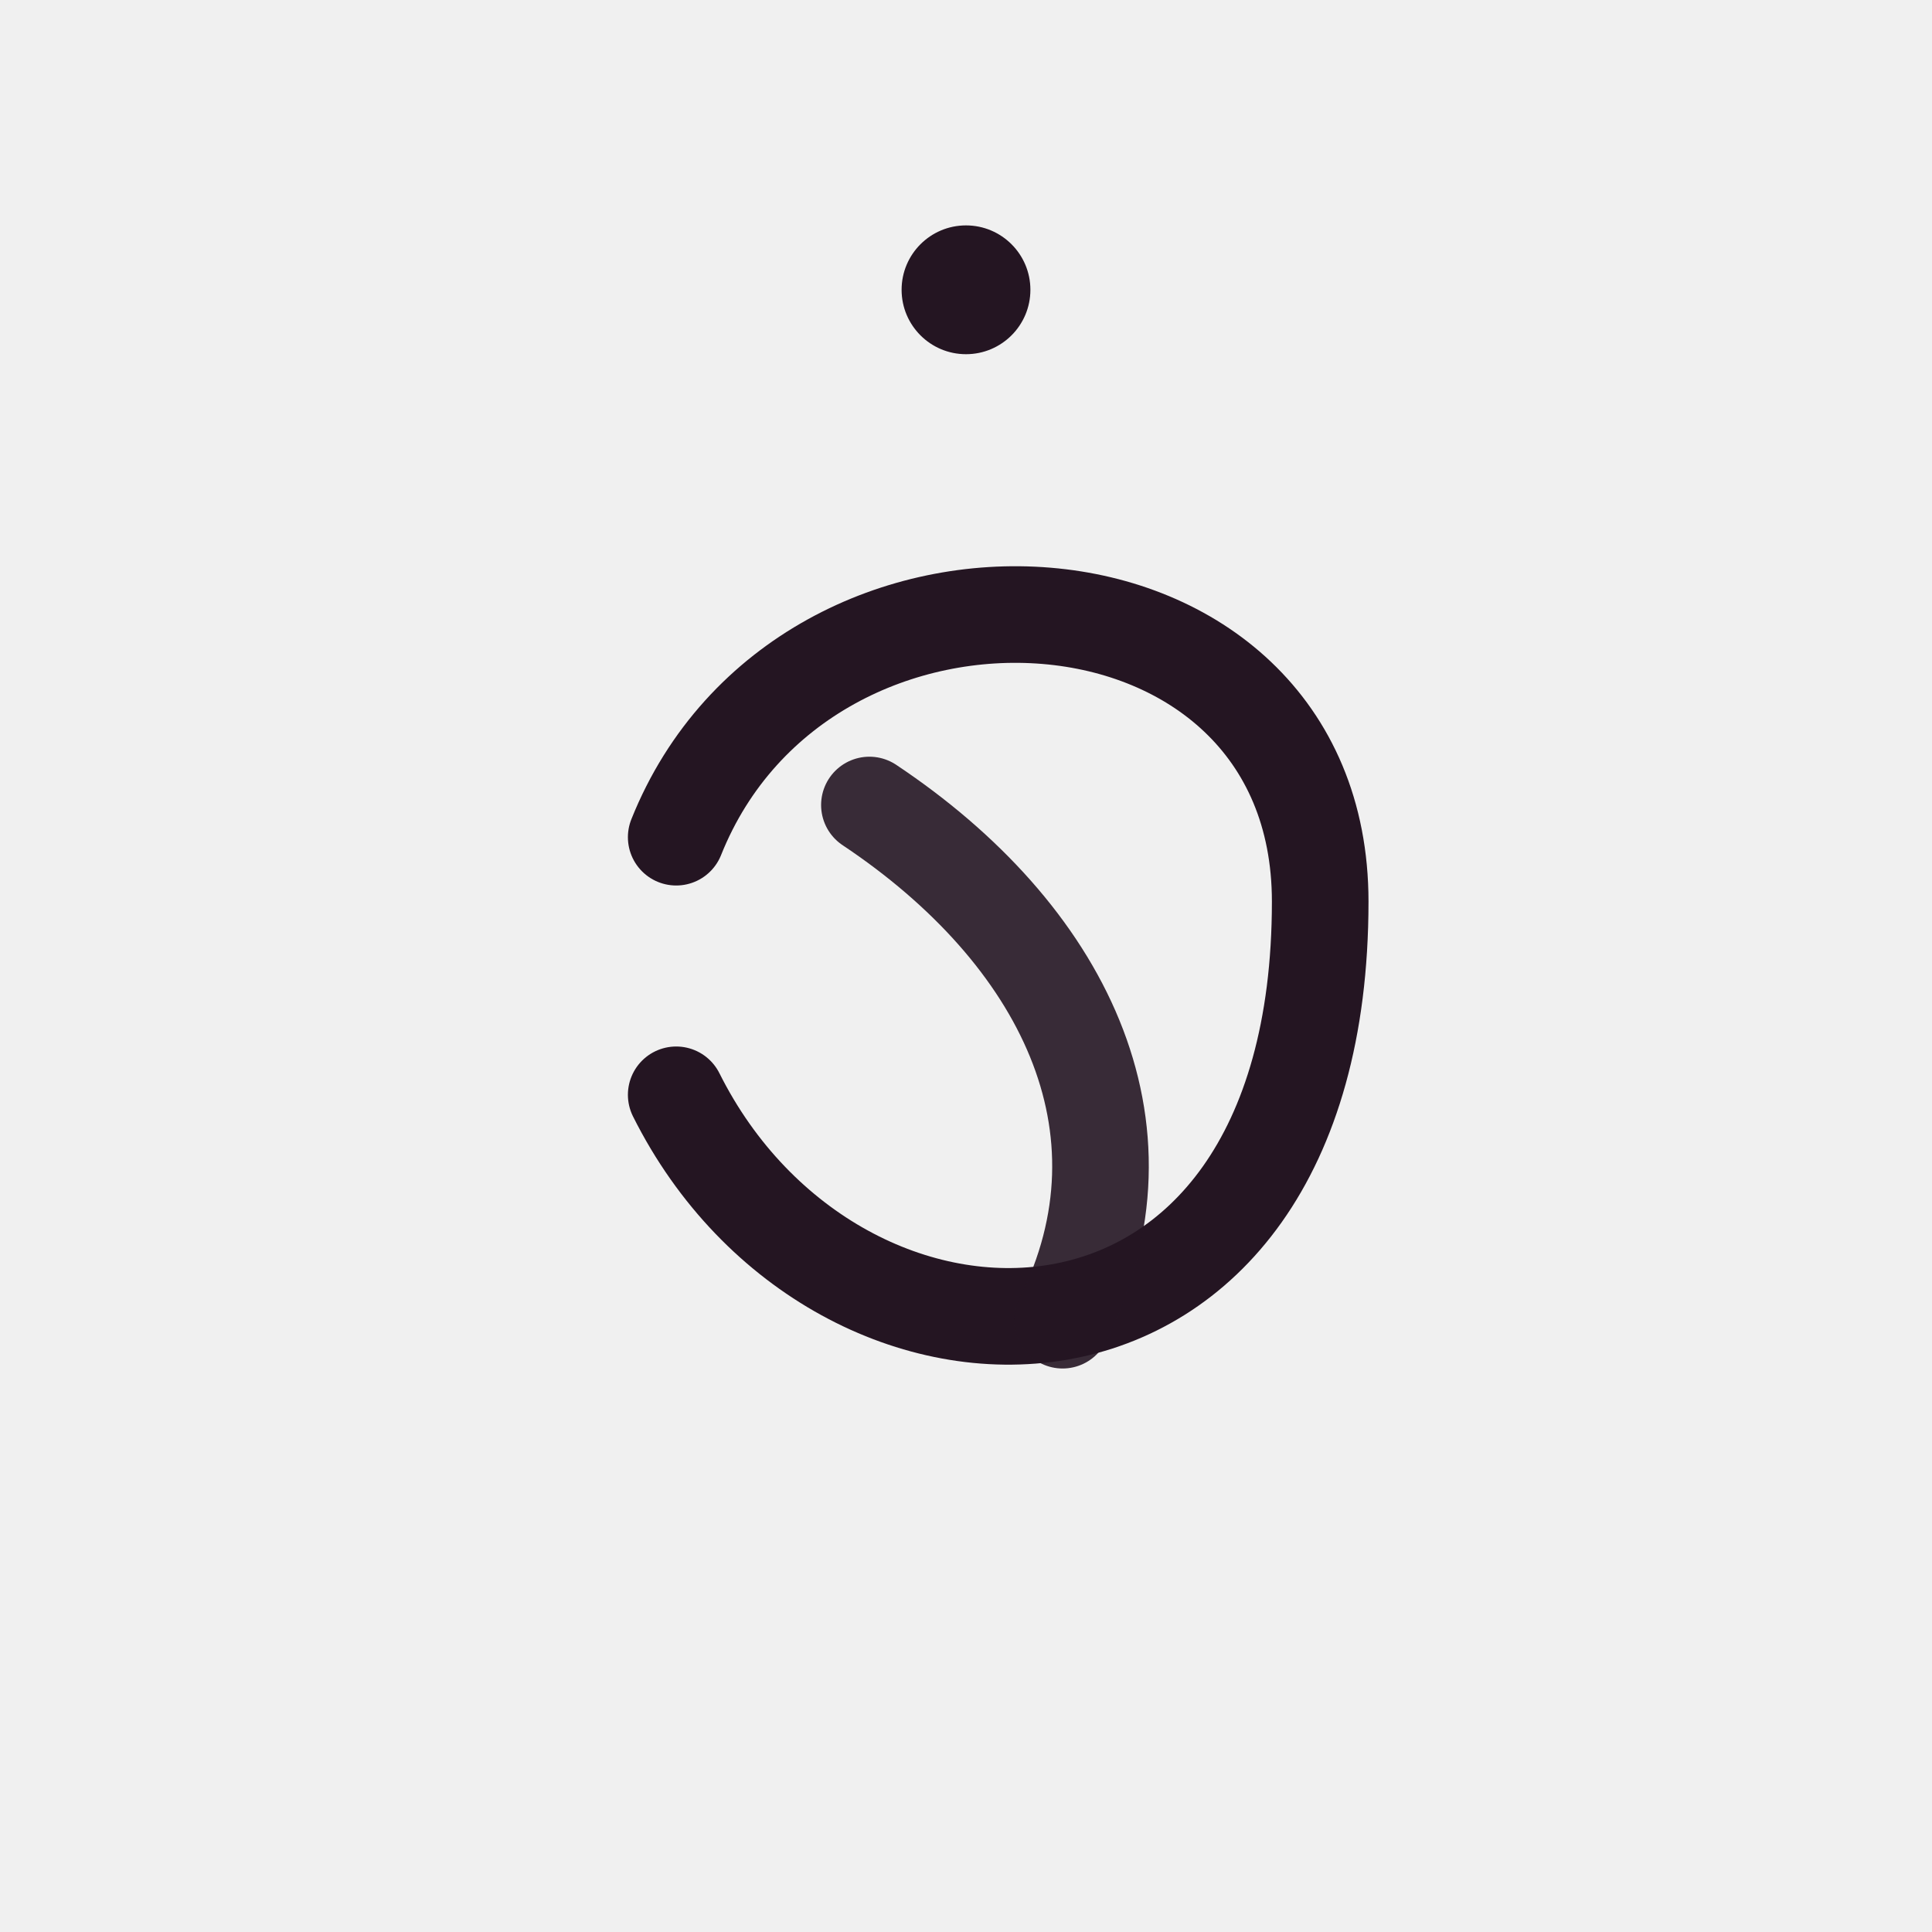
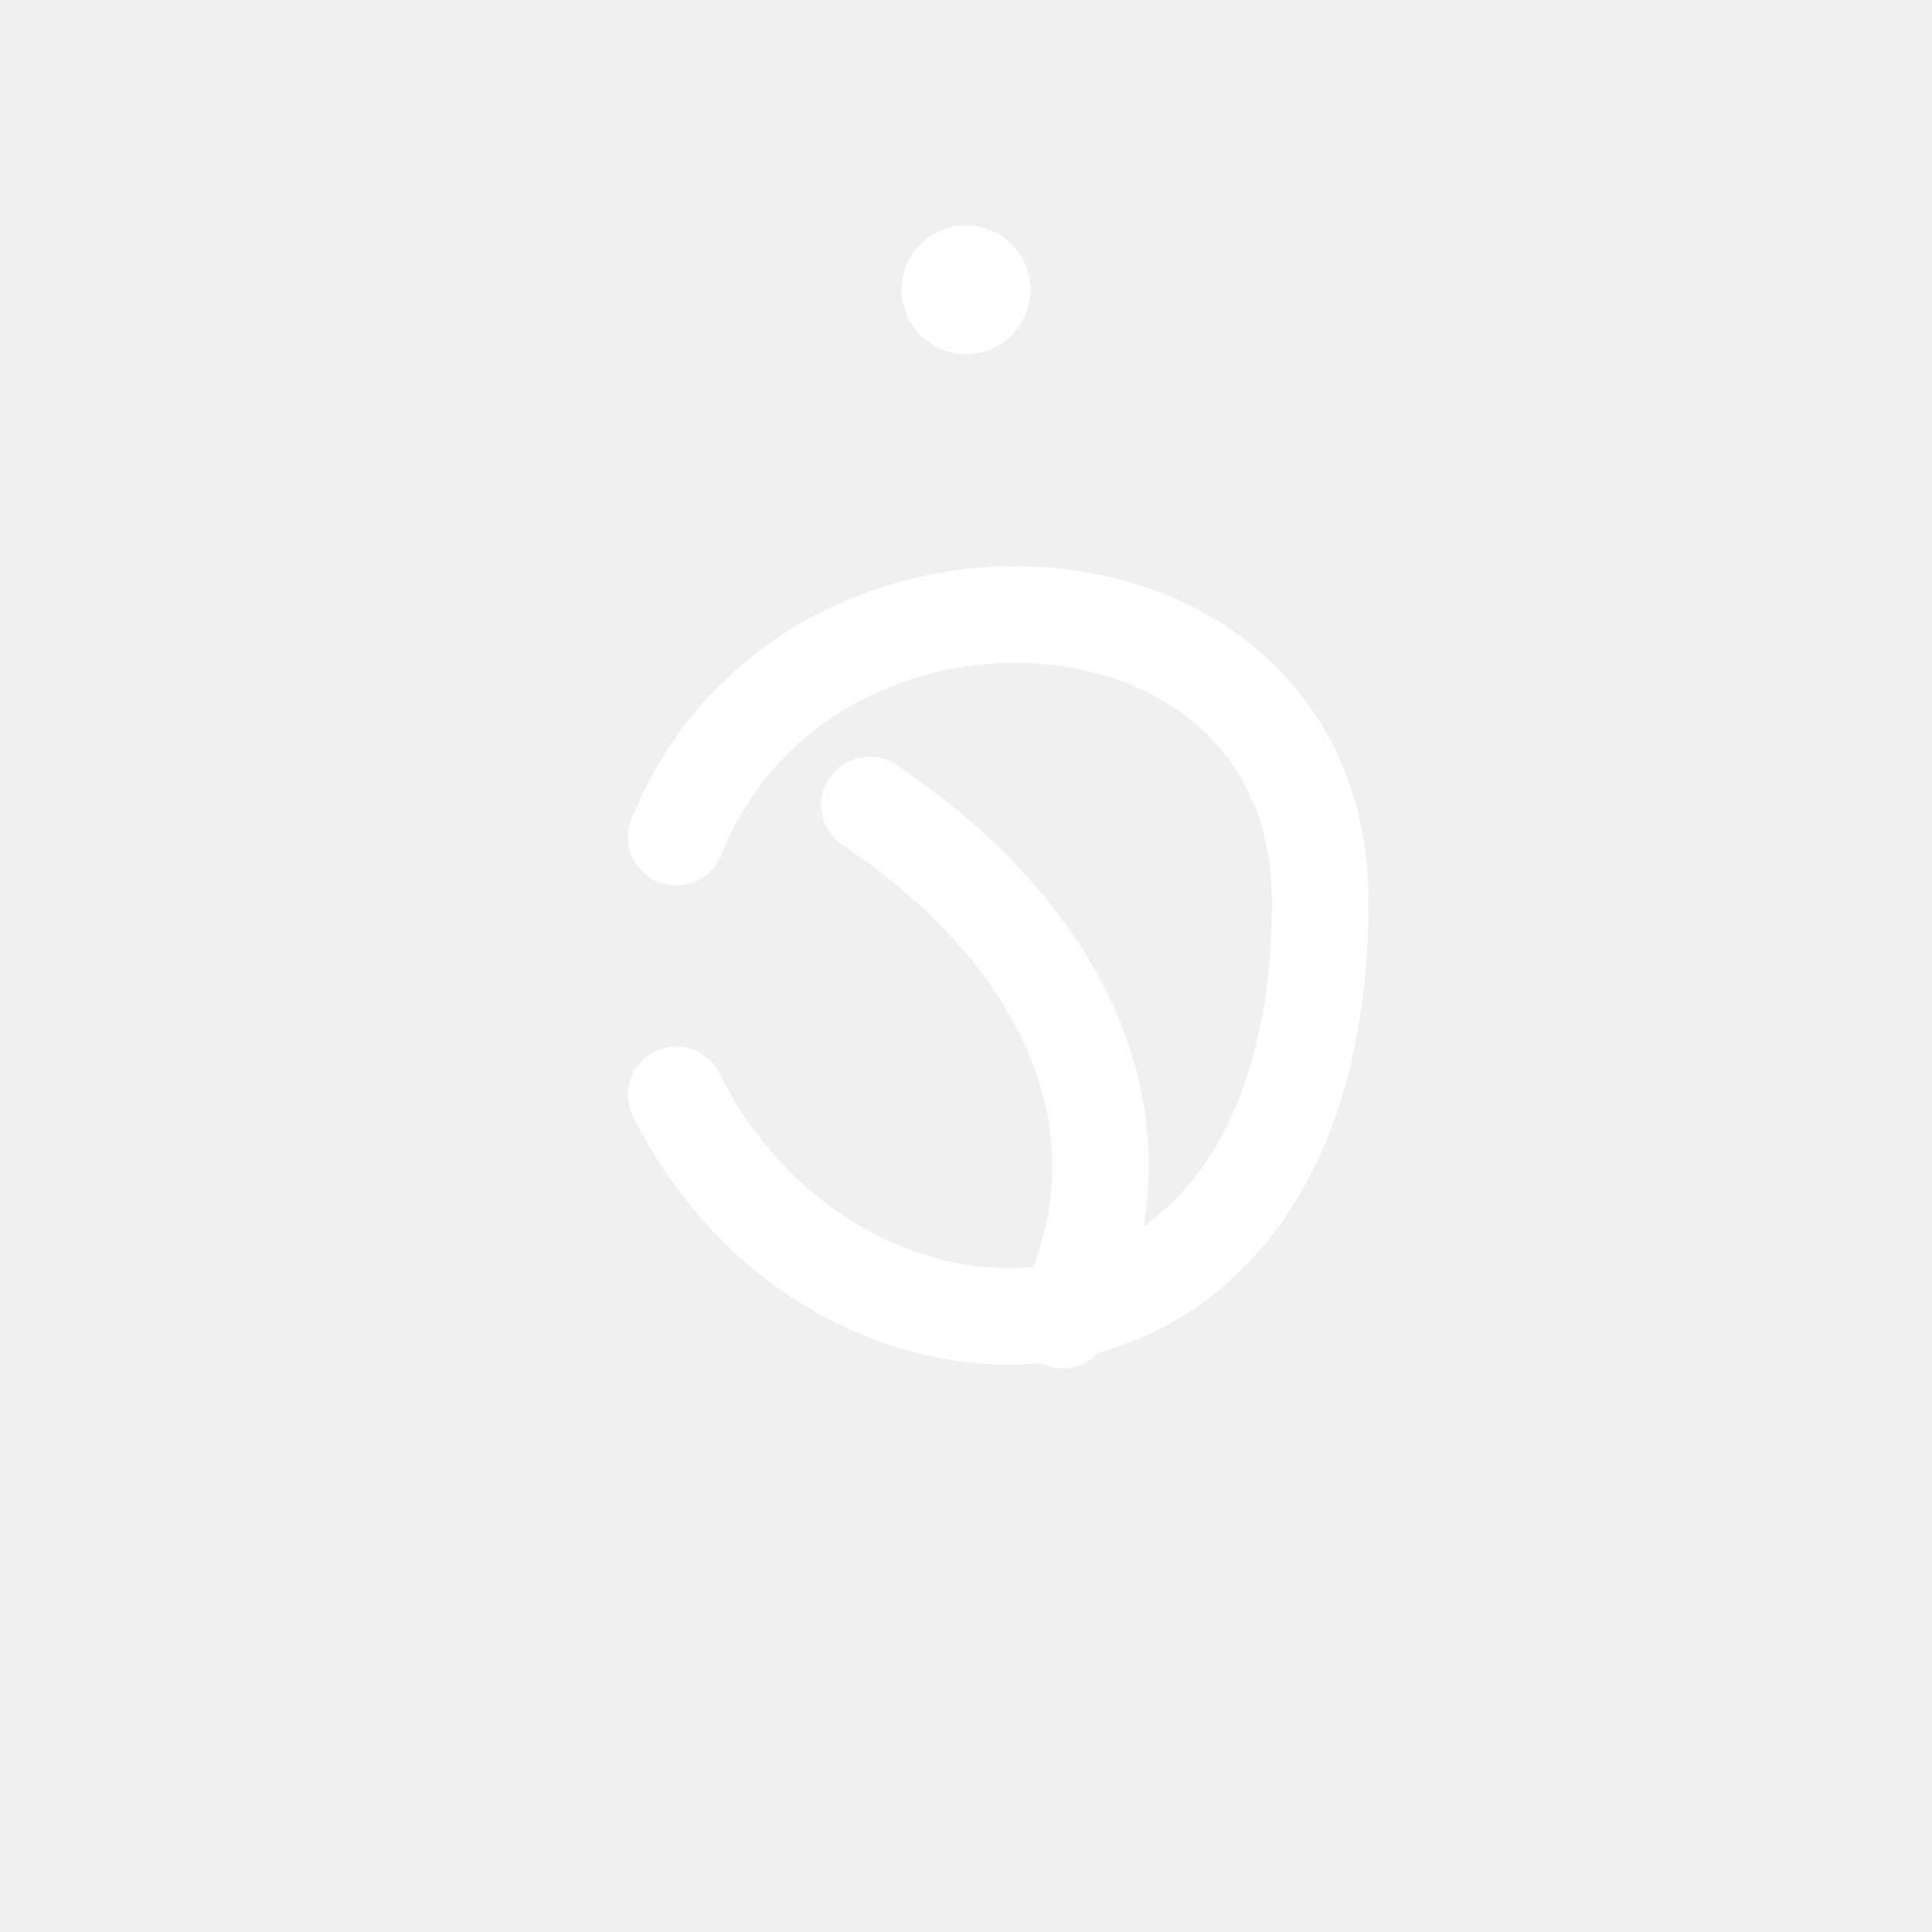
<svg xmlns="http://www.w3.org/2000/svg" viewBox="0 0 120 120" role="img" aria-labelledby="title">
-   <g transform="translate(60,60)" fill="none" stroke="#241522" stroke-width="6" stroke-linecap="round" stroke-linejoin="round">
+   <g transform="translate(60,60)" fill="none" stroke="#FFFFFF" stroke-width="6" stroke-linecap="round" stroke-linejoin="round">
    <path d="M-18 8 C-8 28 22 28 22 -4 C22 -26 -10 -28 -18 -8" />
    <path d="M-6 -10 C6 -2 12 10 6 22" opacity="0.9" />
  </g>
-   <circle cx="60" cy="18" r="4" fill="#241522" />
+   <circle cx="60" cy="18" r="4" fill="#FFFFFF" />
</svg>
